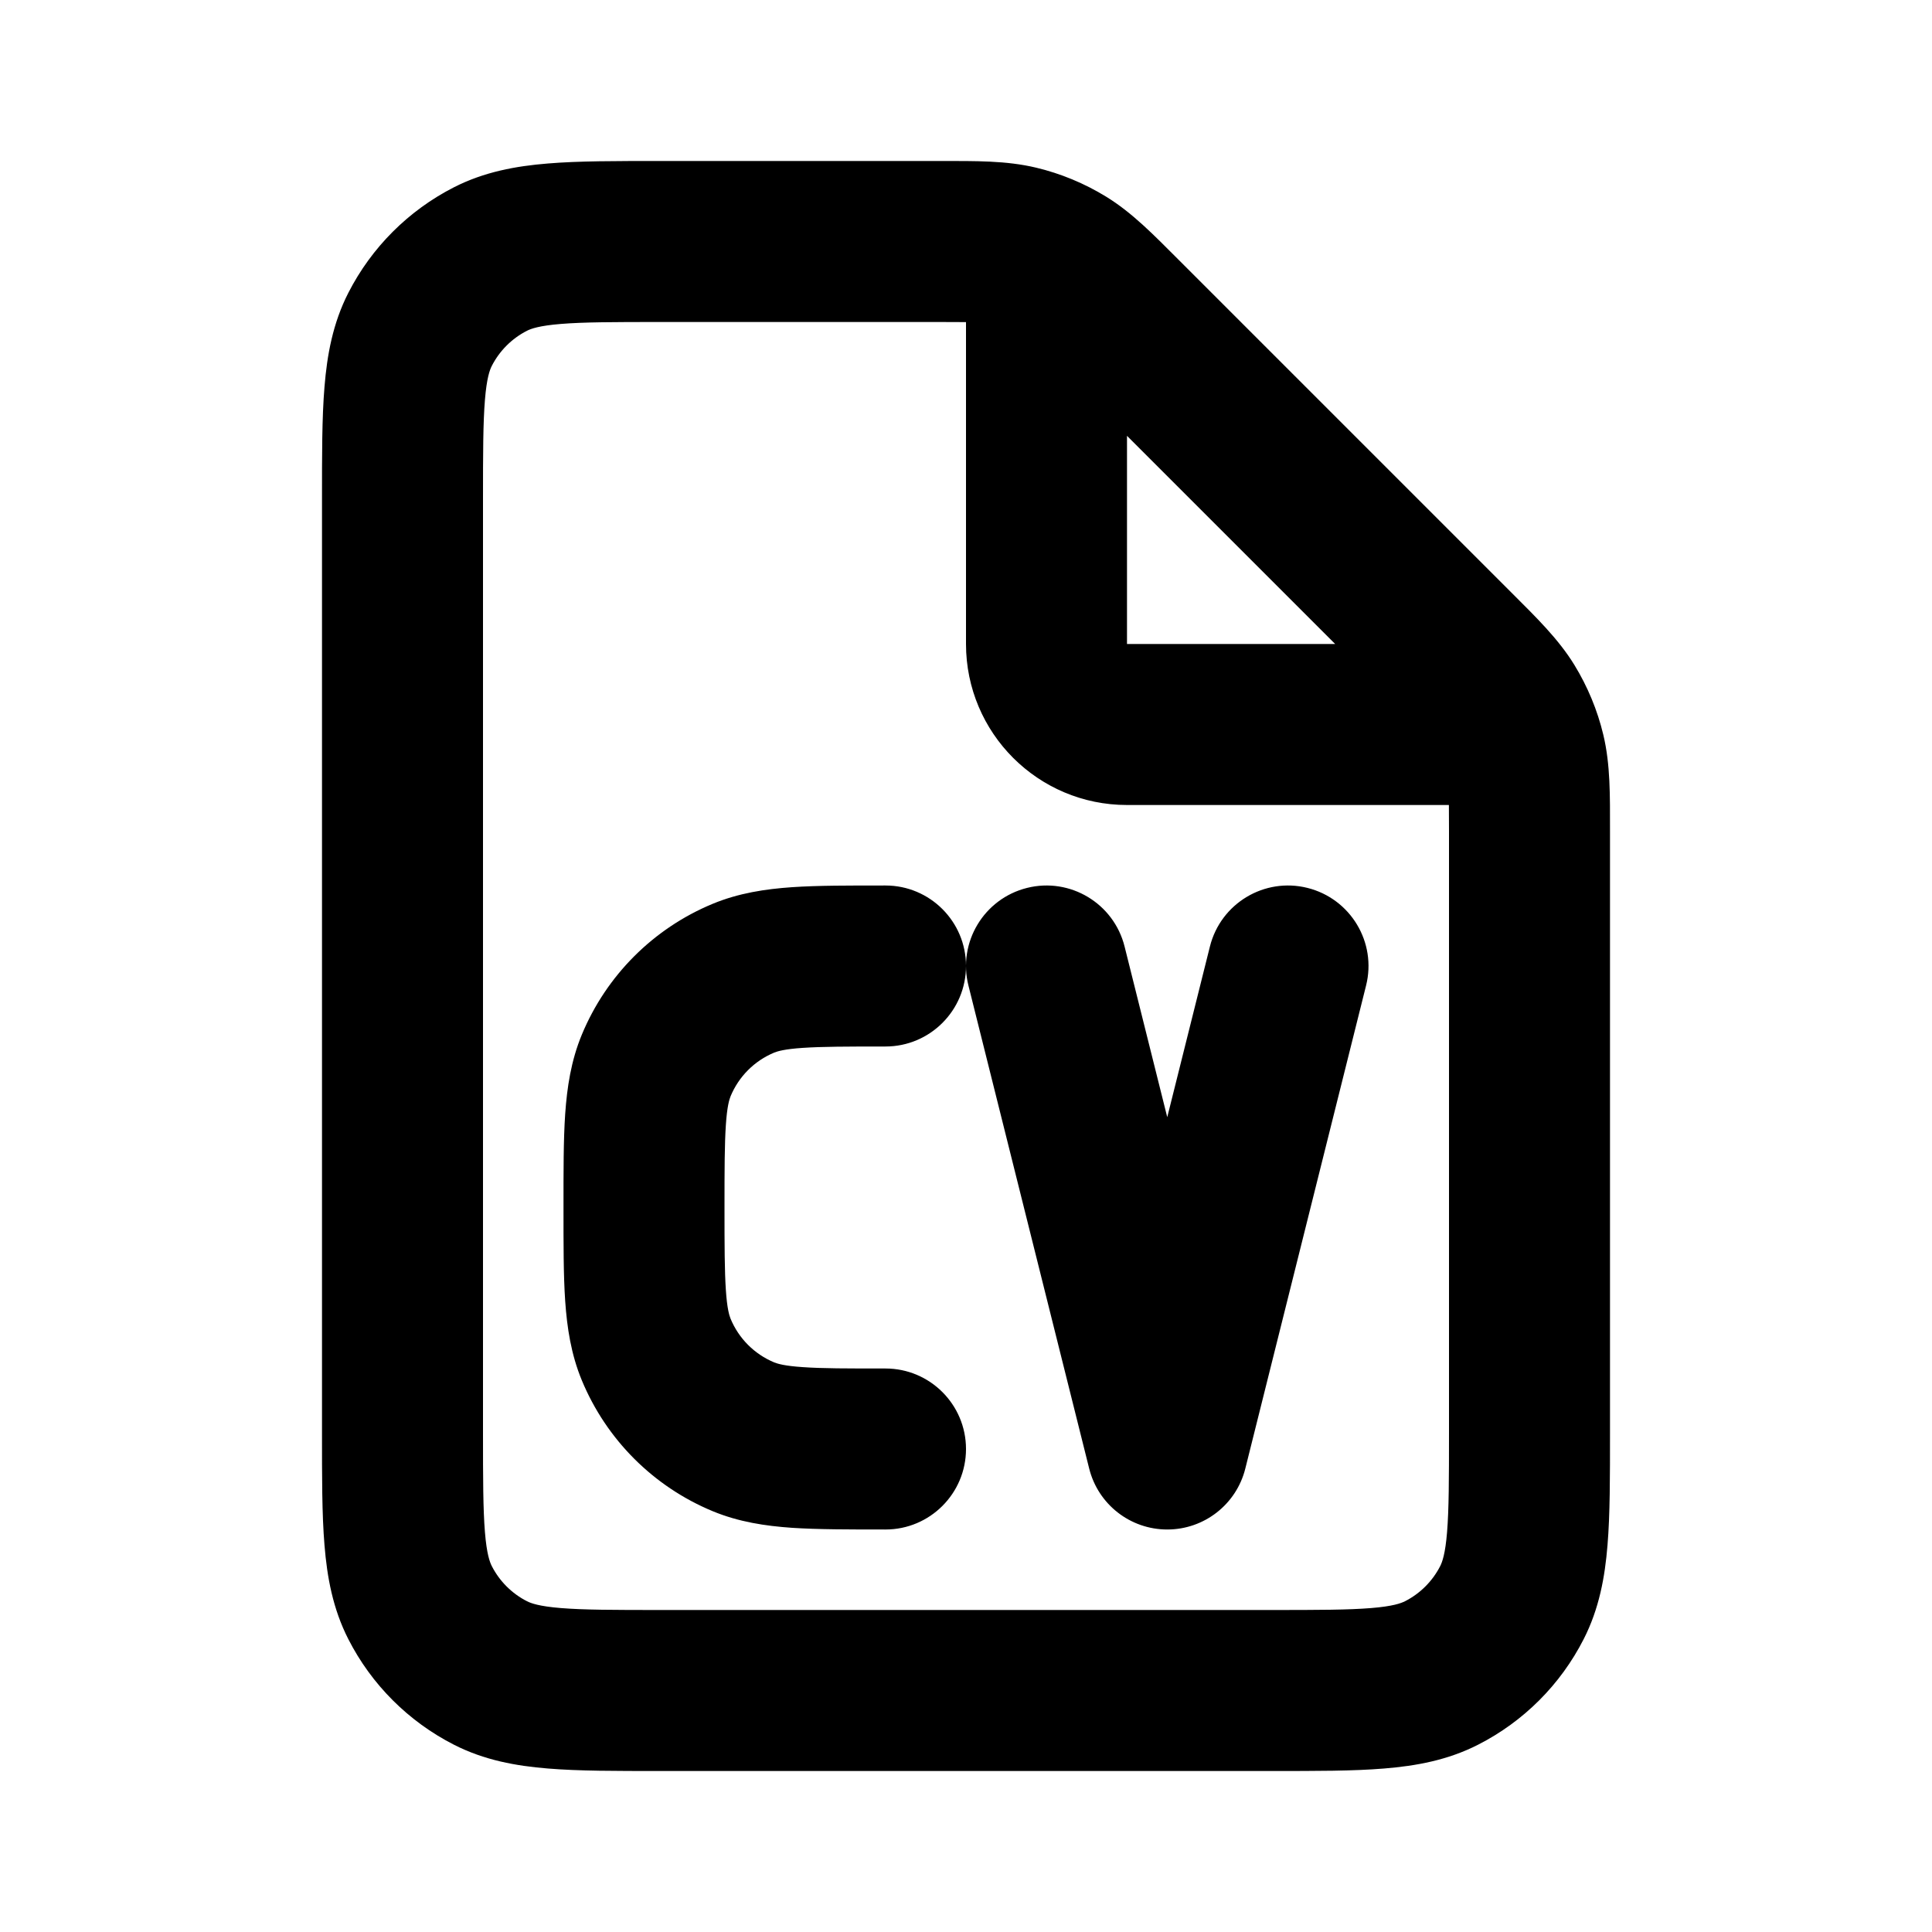
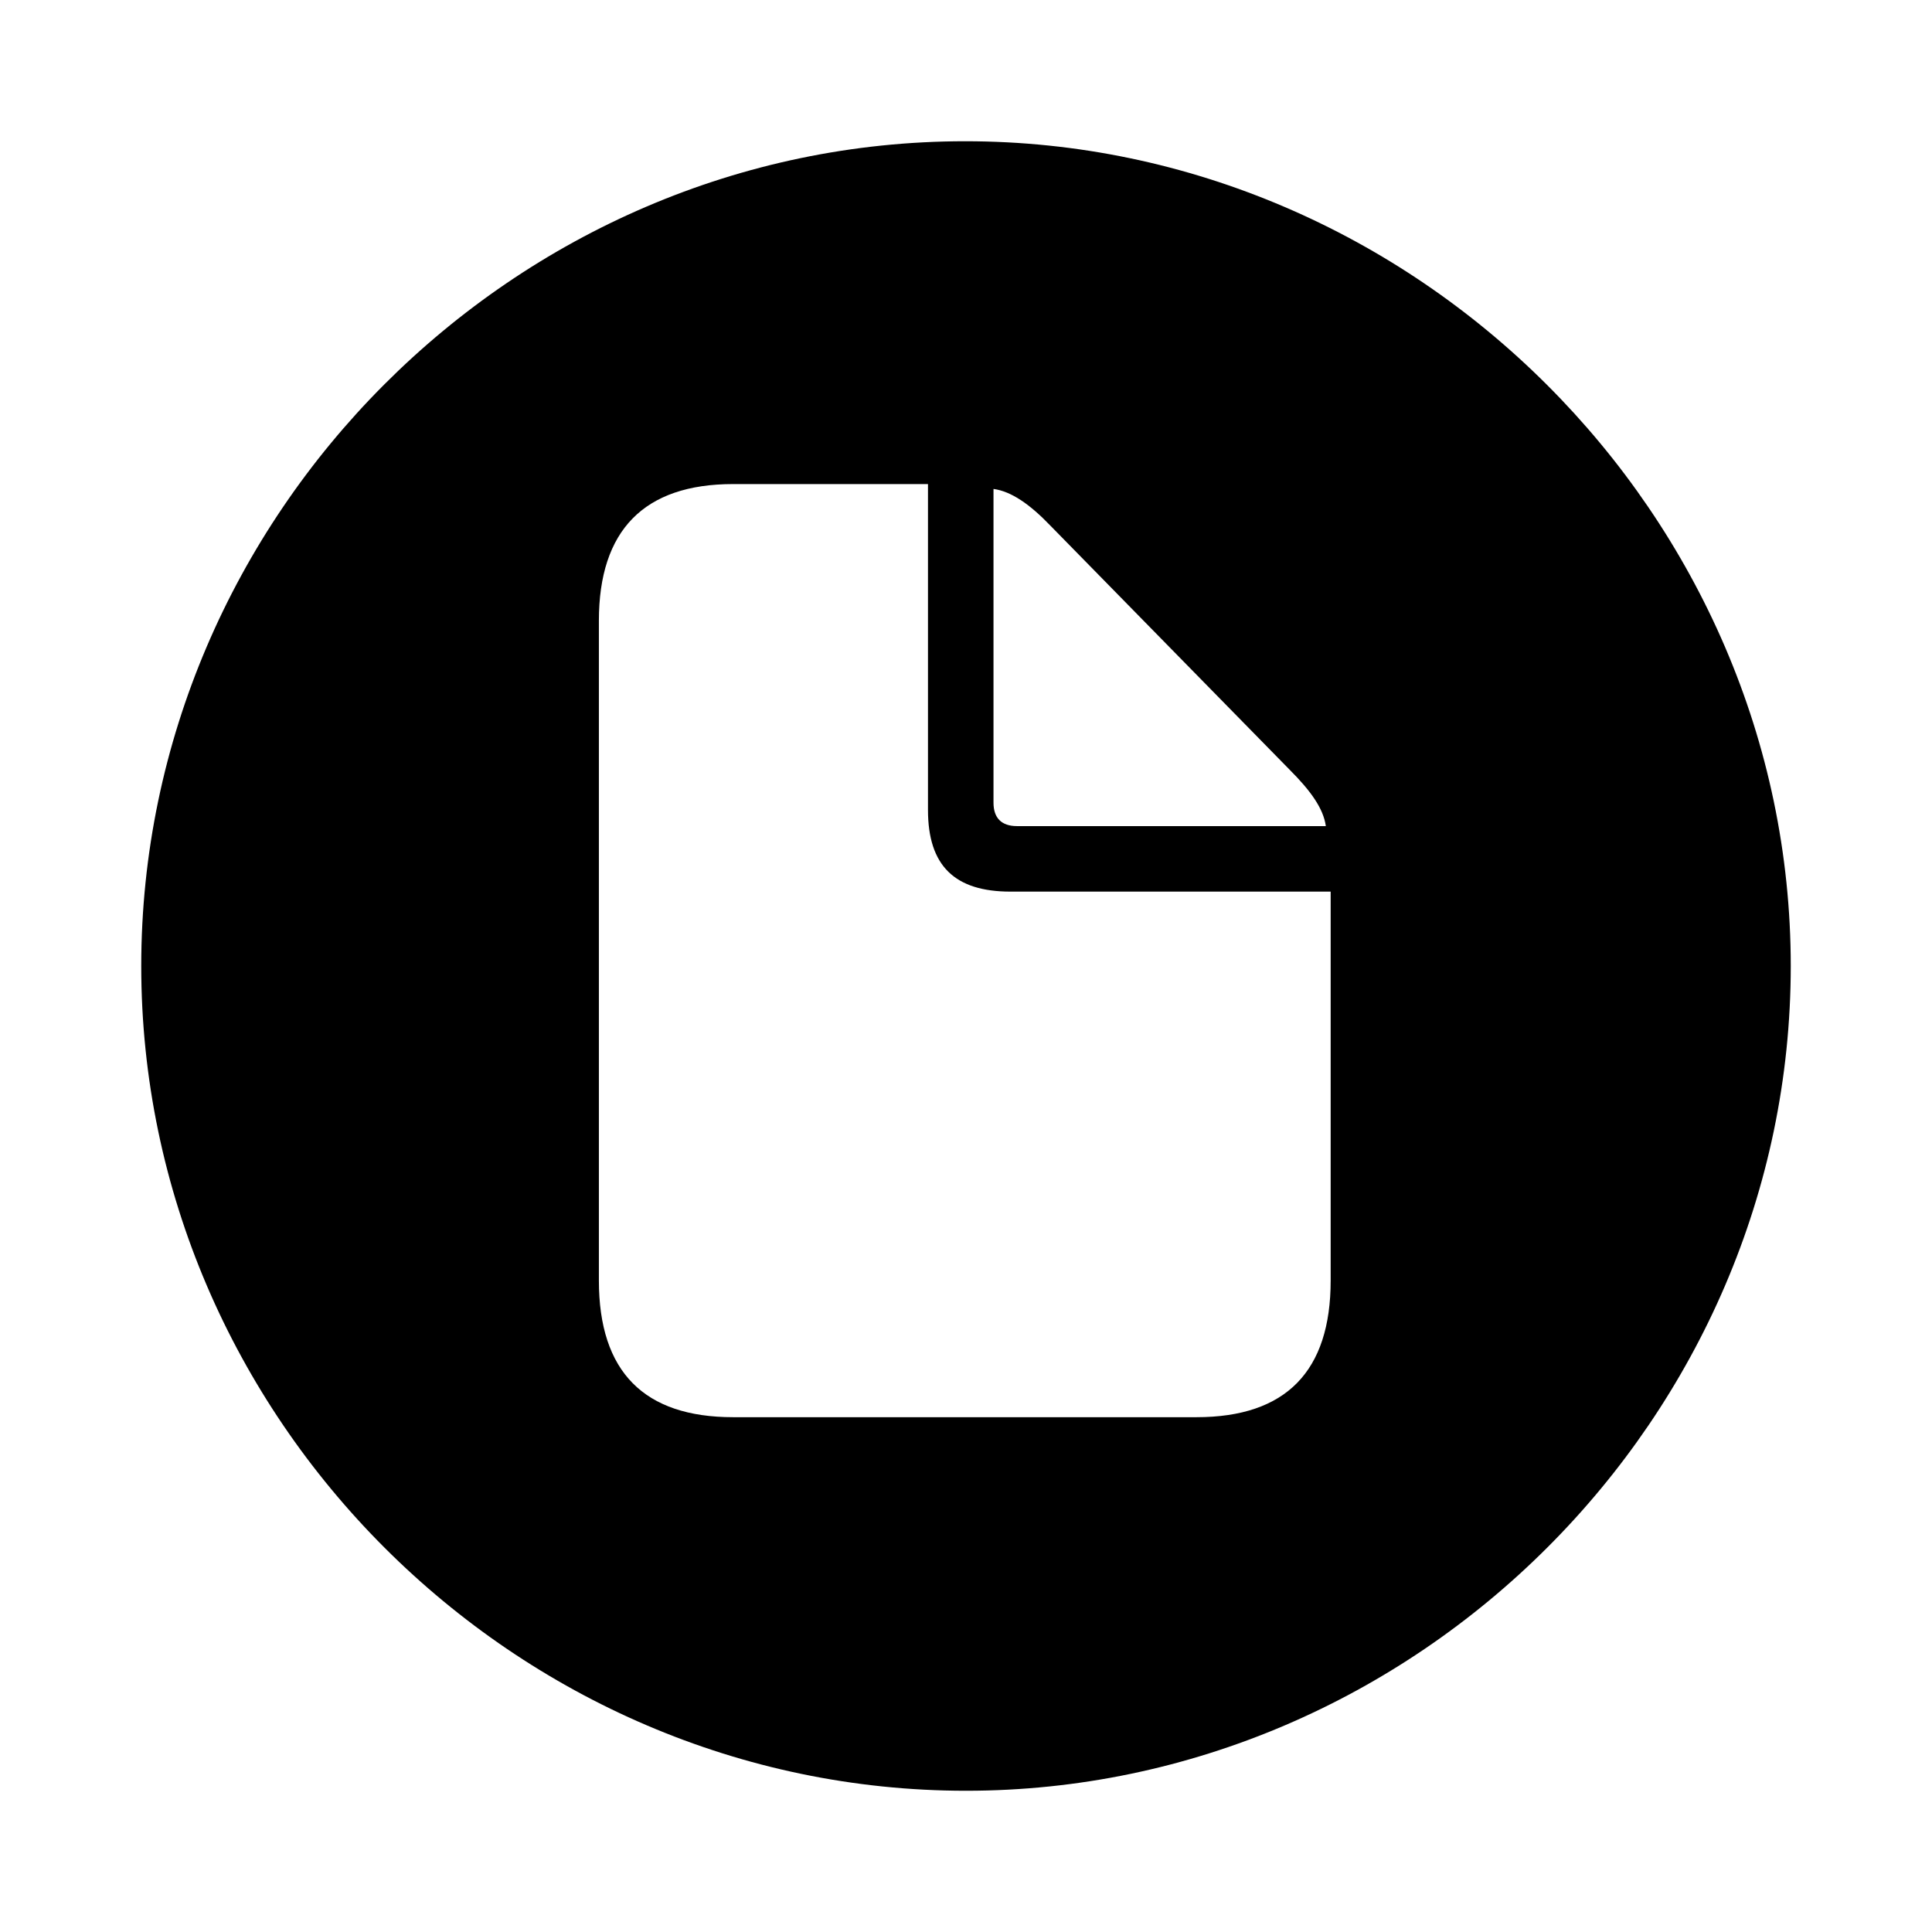
- <svg xmlns="http://www.w3.org/2000/svg" width="48" height="48" viewBox="0 0 24 24" fill="none">
-   <path d="M12.639 3.055L12.872 2.083L12.639 3.055ZM13.937 3.937L13.23 4.644L13.937 3.937ZM13.217 3.295L13.739 2.442L13.217 3.295ZM6.092 20.782L6.546 19.891L6.092 20.782ZM5.218 19.908L6.109 19.454L5.218 19.908ZM17.908 20.782L17.454 19.891L17.908 20.782ZM18.782 19.908L17.891 19.454L18.782 19.908ZM18.063 8.063L18.77 7.356L18.063 8.063ZM18.705 8.783L19.558 8.261L18.705 8.783ZM18.945 9.362L19.917 9.128L18.945 9.362ZM5.218 4.092L6.109 4.546L5.218 4.092ZM6.092 3.218L6.546 4.109L6.092 3.218ZM13.97 11.758C13.836 11.222 13.293 10.896 12.758 11.03C12.222 11.164 11.896 11.707 12.03 12.242L13.97 11.758ZM14.5 18L13.53 18.242C13.641 18.688 14.041 19 14.5 19C14.959 19 15.359 18.688 15.47 18.242L14.5 18ZM16.97 12.242C17.104 11.707 16.778 11.164 16.242 11.03C15.707 10.896 15.164 11.222 15.03 11.758L16.97 12.242ZM11 19C11.552 19 12 18.552 12 18C12 17.448 11.552 17 11 17V19ZM9.235 17.848L8.852 18.772H8.852L9.235 17.848ZM8.152 16.765L7.228 17.148H7.228L8.152 16.765ZM11 13C11.552 13 12 12.552 12 12C12 11.448 11.552 11 11 11V13ZM9.235 12.152L8.852 11.228L9.235 12.152ZM8.152 13.235L7.228 12.852L8.152 13.235ZM14 3.18C14 2.628 13.552 2.18 13 2.18C12.448 2.18 12 2.628 12 3.18H14ZM18.82 10C19.372 10 19.82 9.552 19.82 9C19.82 8.448 19.372 8 18.82 8V10ZM15.8 20H8.2V22H15.8V20ZM6 17.8V6.2H4V17.8H6ZM8.2 4H11.675V2H8.2V4ZM18 10.325V17.8H20V10.325H18ZM11.675 4C12.211 4 12.317 4.006 12.405 4.028L12.872 2.083C12.5 1.994 12.116 2 11.675 2V4ZM14.644 3.23C14.332 2.918 14.065 2.642 13.739 2.442L12.694 4.147C12.771 4.195 12.851 4.265 13.23 4.644L14.644 3.23ZM12.405 4.028C12.507 4.052 12.605 4.093 12.694 4.147L13.739 2.442C13.471 2.278 13.178 2.156 12.872 2.083L12.405 4.028ZM8.2 20C7.623 20 7.251 19.999 6.968 19.976C6.696 19.954 6.595 19.916 6.546 19.891L5.638 21.673C6.016 21.866 6.41 21.937 6.805 21.969C7.189 22.001 7.656 22 8.2 22V20ZM4 17.8C4 18.344 3.999 18.811 4.031 19.195C4.063 19.59 4.134 19.984 4.327 20.362L6.109 19.454C6.084 19.404 6.046 19.304 6.024 19.032C6.001 18.749 6 18.377 6 17.8H4ZM6.546 19.891C6.358 19.795 6.205 19.642 6.109 19.454L4.327 20.362C4.615 20.927 5.074 21.385 5.638 21.673L6.546 19.891ZM15.8 22C16.344 22 16.811 22.001 17.195 21.969C17.59 21.937 17.984 21.866 18.362 21.673L17.454 19.891C17.404 19.916 17.304 19.954 17.032 19.976C16.749 19.999 16.377 20 15.8 20V22ZM18 17.8C18 18.377 17.999 18.749 17.976 19.032C17.954 19.304 17.916 19.404 17.891 19.454L19.673 20.362C19.866 19.984 19.937 19.59 19.969 19.195C20.001 18.811 20 18.344 20 17.8H18ZM18.362 21.673C18.927 21.385 19.385 20.927 19.673 20.362L17.891 19.454C17.795 19.642 17.642 19.795 17.454 19.891L18.362 21.673ZM17.356 8.77C17.735 9.149 17.805 9.228 17.853 9.306L19.558 8.261C19.358 7.935 19.082 7.668 18.77 7.356L17.356 8.77ZM20 10.325C20 9.884 20.006 9.5 19.917 9.128L17.972 9.595C17.994 9.683 18 9.789 18 10.325H20ZM17.853 9.306C17.907 9.395 17.948 9.493 17.972 9.595L19.917 9.128C19.844 8.822 19.722 8.529 19.558 8.261L17.853 9.306ZM6 6.2C6 5.623 6.001 5.251 6.024 4.968C6.046 4.696 6.084 4.595 6.109 4.546L4.327 3.638C4.134 4.016 4.063 4.41 4.031 4.805C3.999 5.189 4 5.656 4 6.2H6ZM8.2 2C7.656 2 7.189 1.999 6.805 2.031C6.41 2.063 6.016 2.134 5.638 2.327L6.546 4.109C6.595 4.084 6.696 4.046 6.968 4.024C7.251 4.001 7.623 4 8.2 4V2ZM6.109 4.546C6.205 4.358 6.358 4.205 6.546 4.109L5.638 2.327C5.074 2.615 4.615 3.074 4.327 3.638L6.109 4.546ZM12.03 12.242L13.53 18.242L15.47 17.758L13.97 11.758L12.03 12.242ZM15.47 18.242L16.97 12.242L15.03 11.758L13.53 17.758L15.47 18.242ZM11 17C10.52 17 10.211 17 9.974 16.983C9.746 16.968 9.659 16.941 9.617 16.924L8.852 18.772C9.178 18.907 9.508 18.956 9.838 18.979C10.159 19 10.548 19 11 19V17ZM7 15C7 15.452 6.999 15.841 7.021 16.162C7.044 16.492 7.093 16.822 7.228 17.148L9.076 16.383C9.059 16.341 9.032 16.254 9.017 16.026C9.001 15.789 9 15.48 9 15H7ZM9.617 16.924C9.372 16.822 9.178 16.628 9.076 16.383L7.228 17.148C7.533 17.883 8.117 18.467 8.852 18.772L9.617 16.924ZM11 11C10.548 11 10.159 10.999 9.838 11.021C9.508 11.044 9.178 11.093 8.852 11.228L9.617 13.076C9.659 13.059 9.746 13.032 9.974 13.017C10.211 13.001 10.52 13 11 13V11ZM9 15C9 14.52 9.001 14.211 9.017 13.974C9.032 13.746 9.059 13.659 9.076 13.617L7.228 12.852C7.093 13.178 7.044 13.508 7.021 13.838C6.999 14.159 7 14.548 7 15H9ZM8.852 11.228C8.117 11.533 7.533 12.117 7.228 12.852L9.076 13.617C9.178 13.372 9.372 13.178 9.617 13.076L8.852 11.228ZM12 3.18V8H14V3.18H12ZM14 10H18.82V8H14V10ZM12 8C12 9.105 12.895 10 14 10V8V8H12ZM13.23 4.644L17.356 8.77L18.77 7.356L14.644 3.23L13.23 4.644Z" fill="#000000" />
+ <svg xmlns="http://www.w3.org/2000/svg" fill="#000000" width="800px" height="800px" viewBox="0 0 56 56">
+   <path d="M 28 51.906 C 41.055 51.906 51.906 41.078 51.906 28 C 51.906 14.945 41.031 4.094 27.977 4.094 C 14.898 4.094 4.094 14.945 4.094 28 C 4.094 41.078 14.922 51.906 28 51.906 Z M 21.25 41.078 C 18.672 41.078 17.359 39.766 17.359 37.117 L 17.359 17.992 C 17.359 15.367 18.672 14.031 21.25 14.031 L 26.898 14.031 L 26.898 23.477 C 26.898 25.094 27.672 25.844 29.289 25.844 L 38.57 25.844 L 38.57 37.117 C 38.57 39.742 37.281 41.078 34.68 41.078 Z M 29.477 23.945 C 29.031 23.945 28.797 23.711 28.797 23.266 L 28.797 14.172 C 29.312 14.242 29.851 14.617 30.437 15.227 L 37.375 22.305 C 37.984 22.914 38.359 23.43 38.43 23.945 Z" />
</svg>
